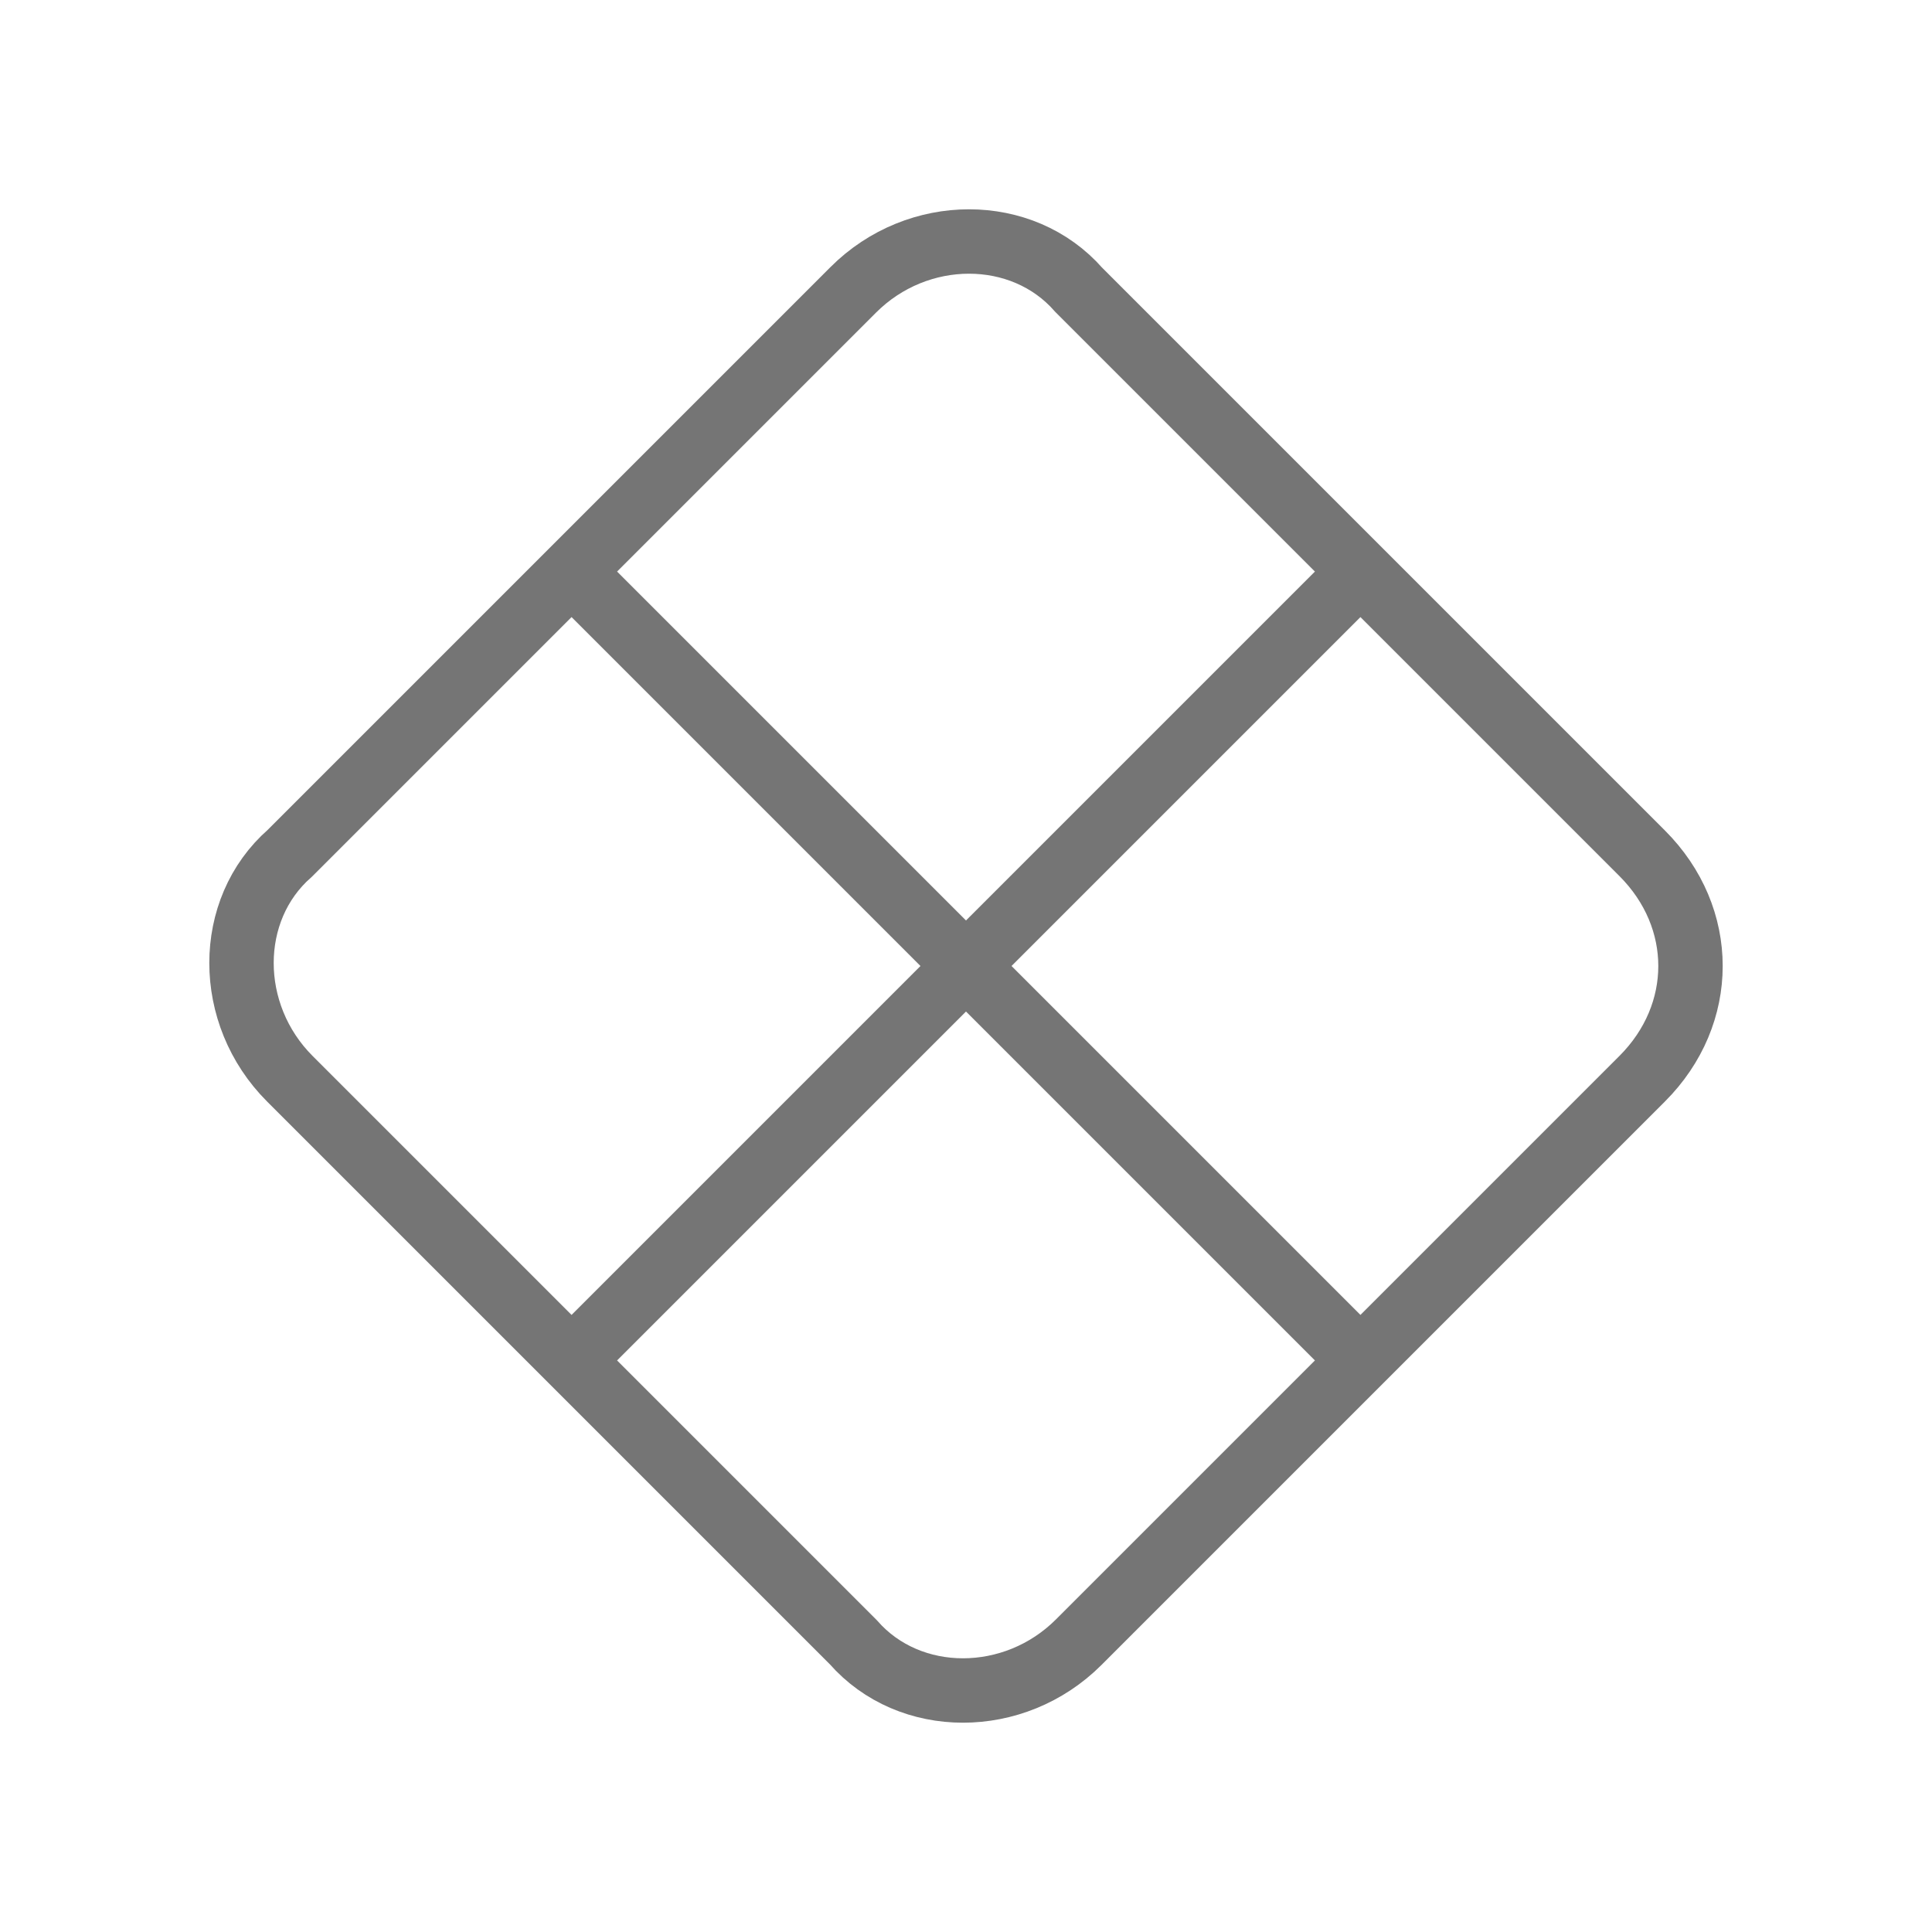
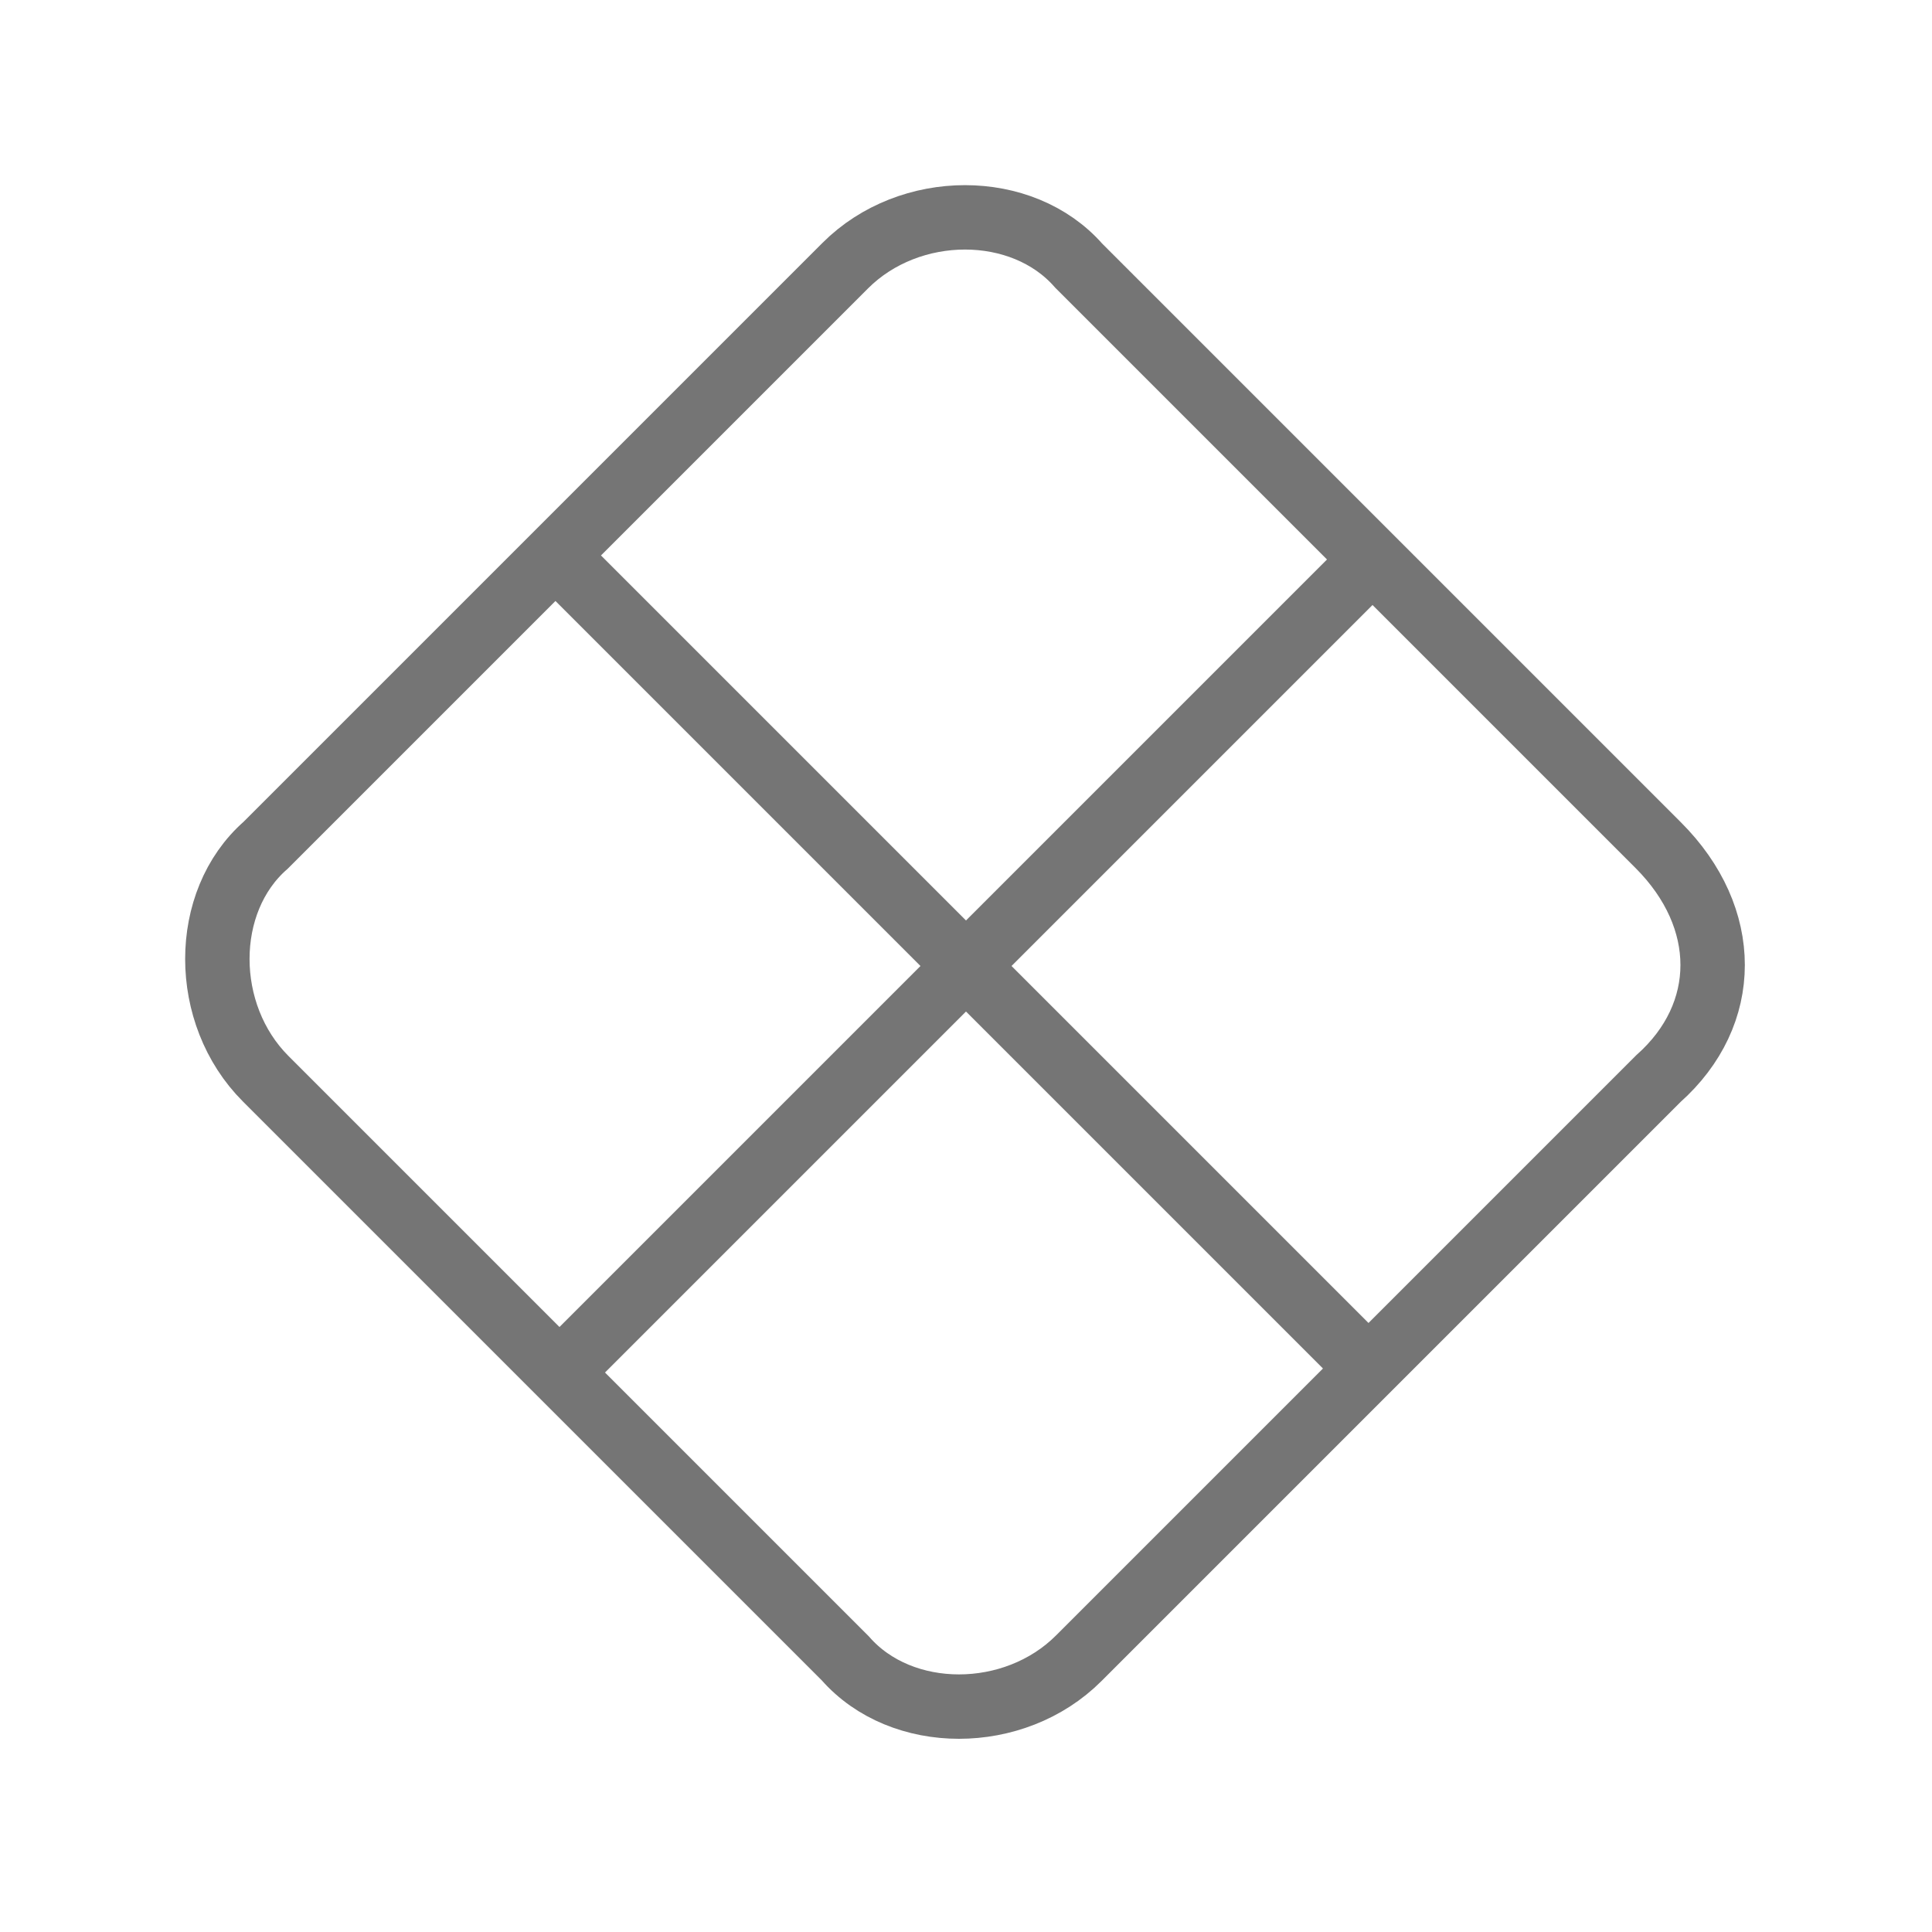
<svg xmlns="http://www.w3.org/2000/svg" version="1.1" id="Ebene_1" x="0px" y="0px" viewBox="0 0 24 24" style="enable-background:new 0 0 24 24;" xml:space="preserve">
  <style type="text/css">
	.st0{fill:none;stroke:#757575;stroke-width:0.8;stroke-miterlimit:10;}
</style>
-   <path class="st0" d="M20.4,13.4l-7,7c-0.8,0.8-2.1,0.8-2.8,0l-7-7c-0.8-0.8-0.8-2.1,0-2.8l7-7c0.8-0.8,2.1-0.8,2.8,0l7,7  C21.2,11.4,21.2,12.6,20.4,13.4z M7.1,7.1l9.8,9.8 M16.9,7.1l-9.8,9.8" />
+   <path class="st0" d="M20.6,13.4l-7.2,7.2c-0.8,0.8-2.2,0.8-2.9,0l-7.2-7.2c-0.8-0.8-0.8-2.2,0-2.9l7.2-7.2c0.8-0.8,2.2-0.8,2.9,0  l7.2,7.2C21.5,11.4,21.5,12.6,20.6,13.4z M7,7L17,17 M17,7L7,17" />
</svg>
